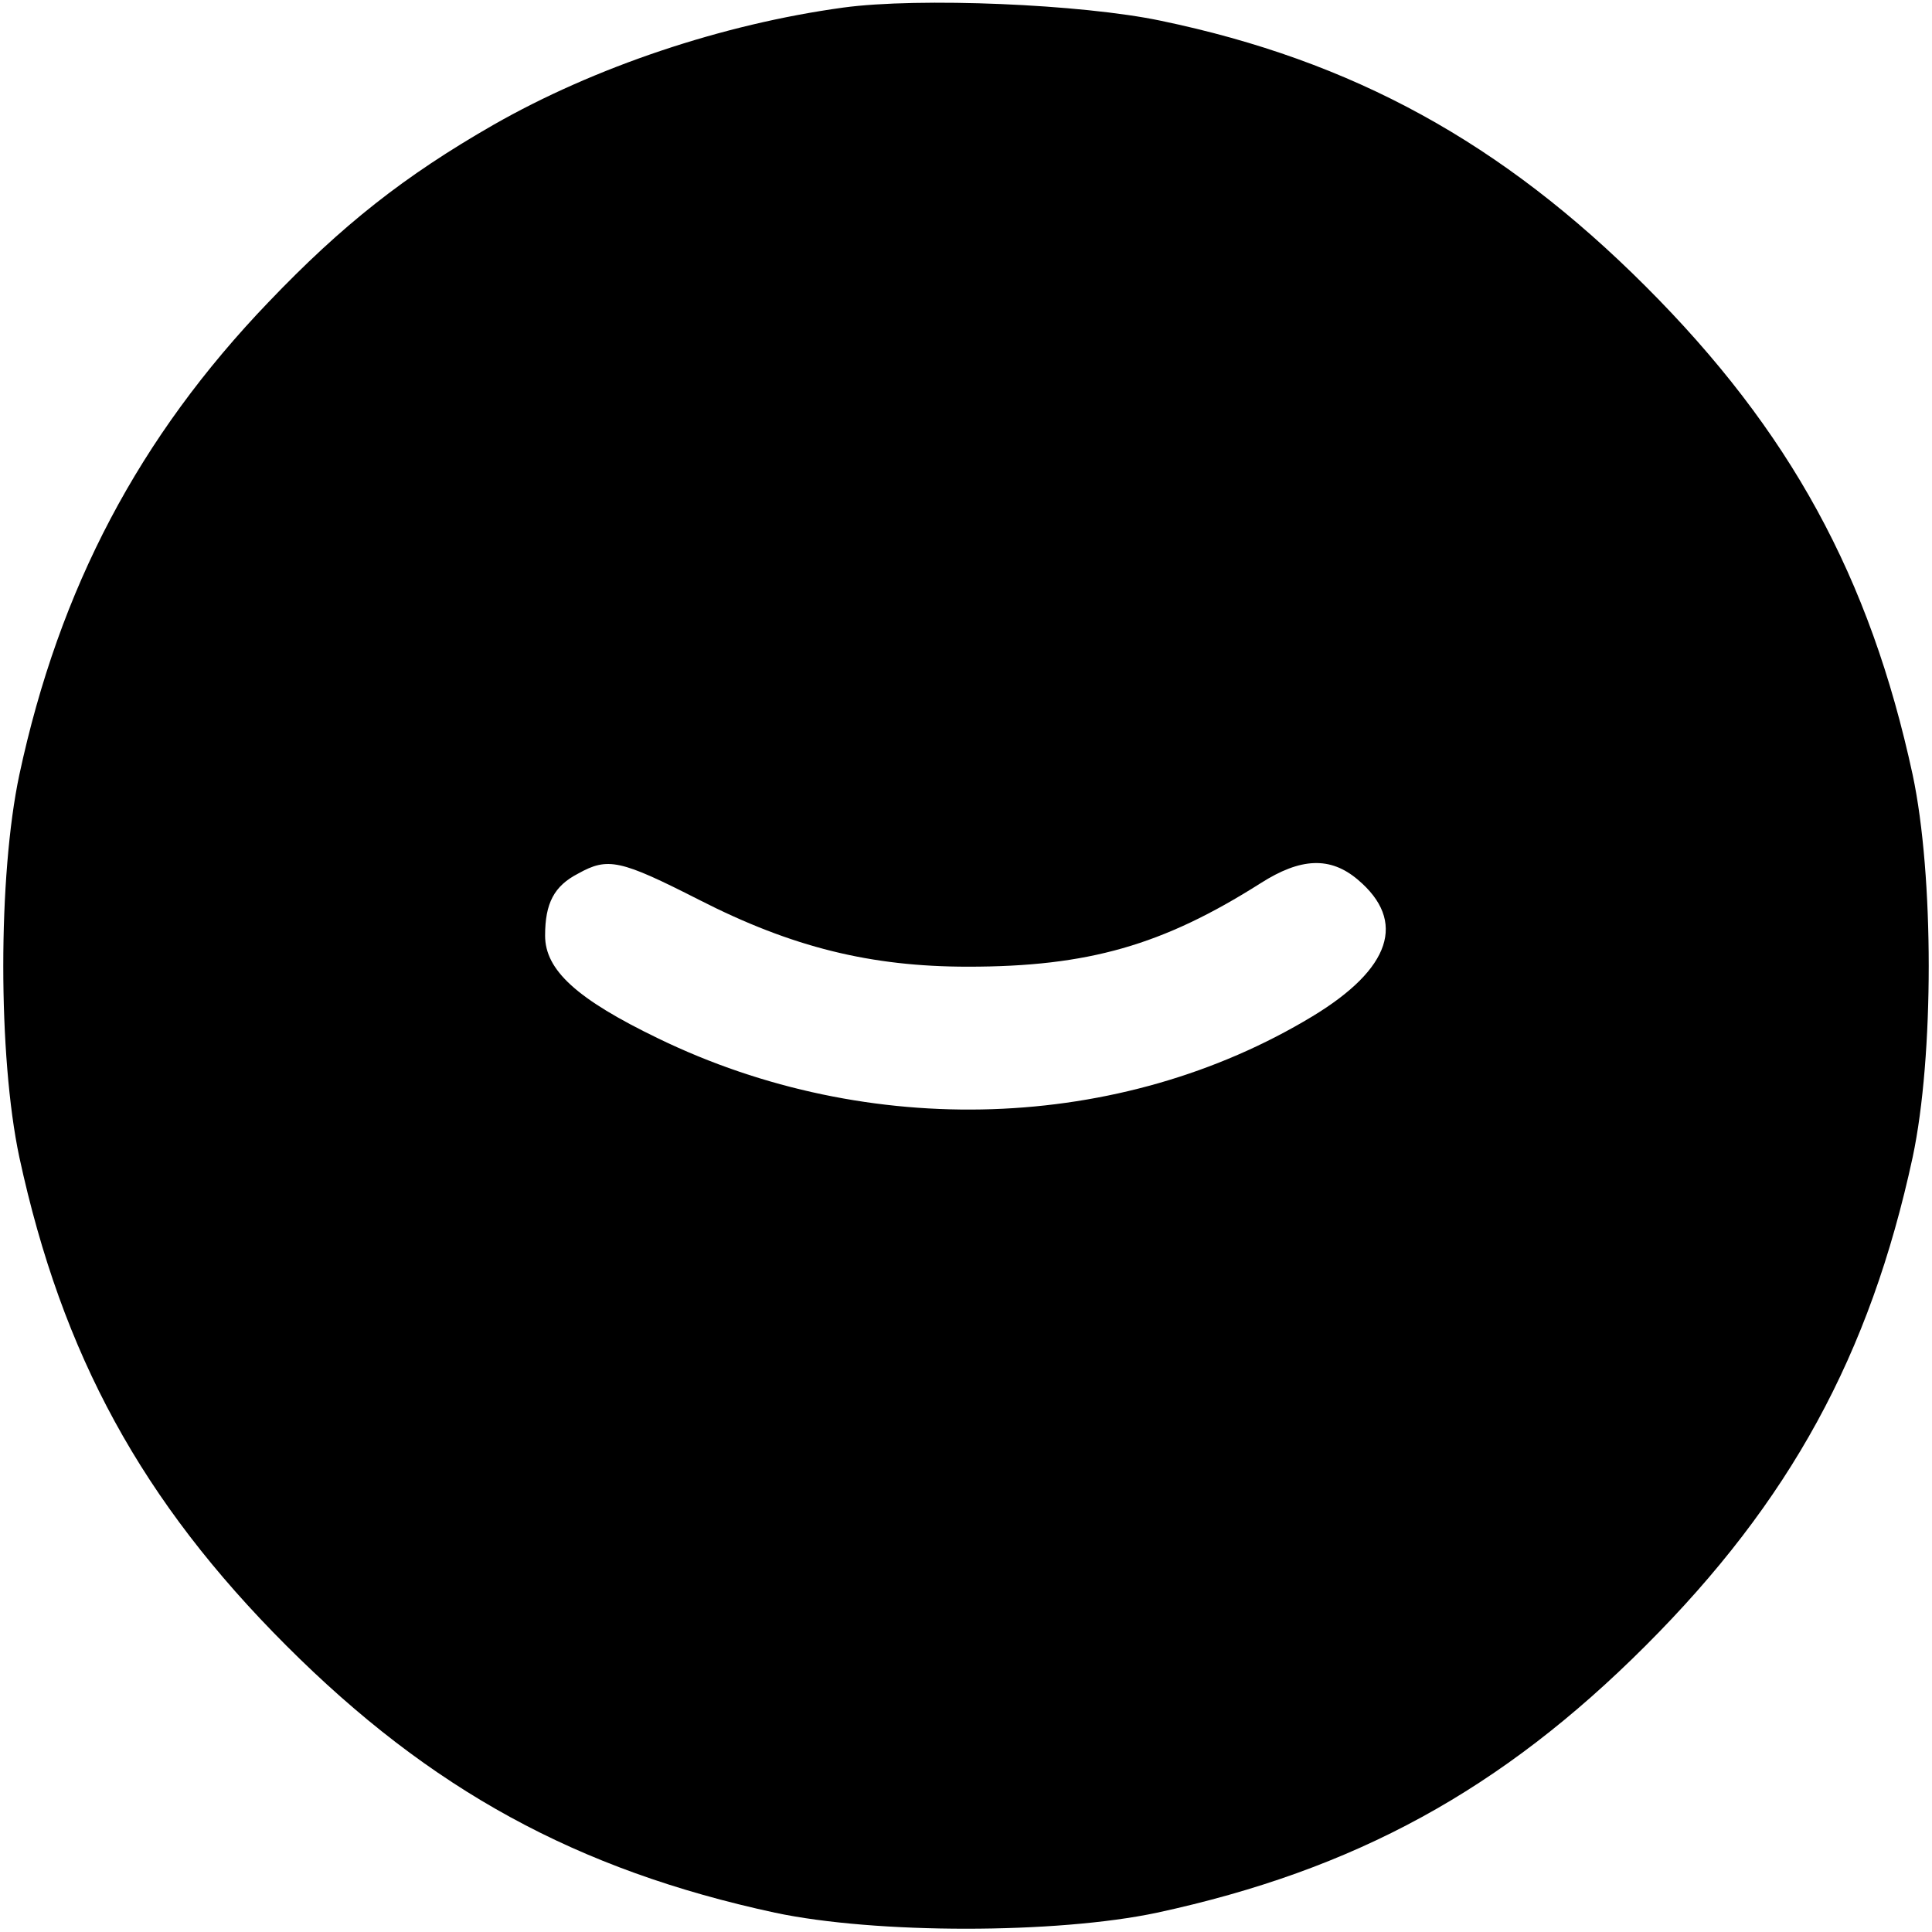
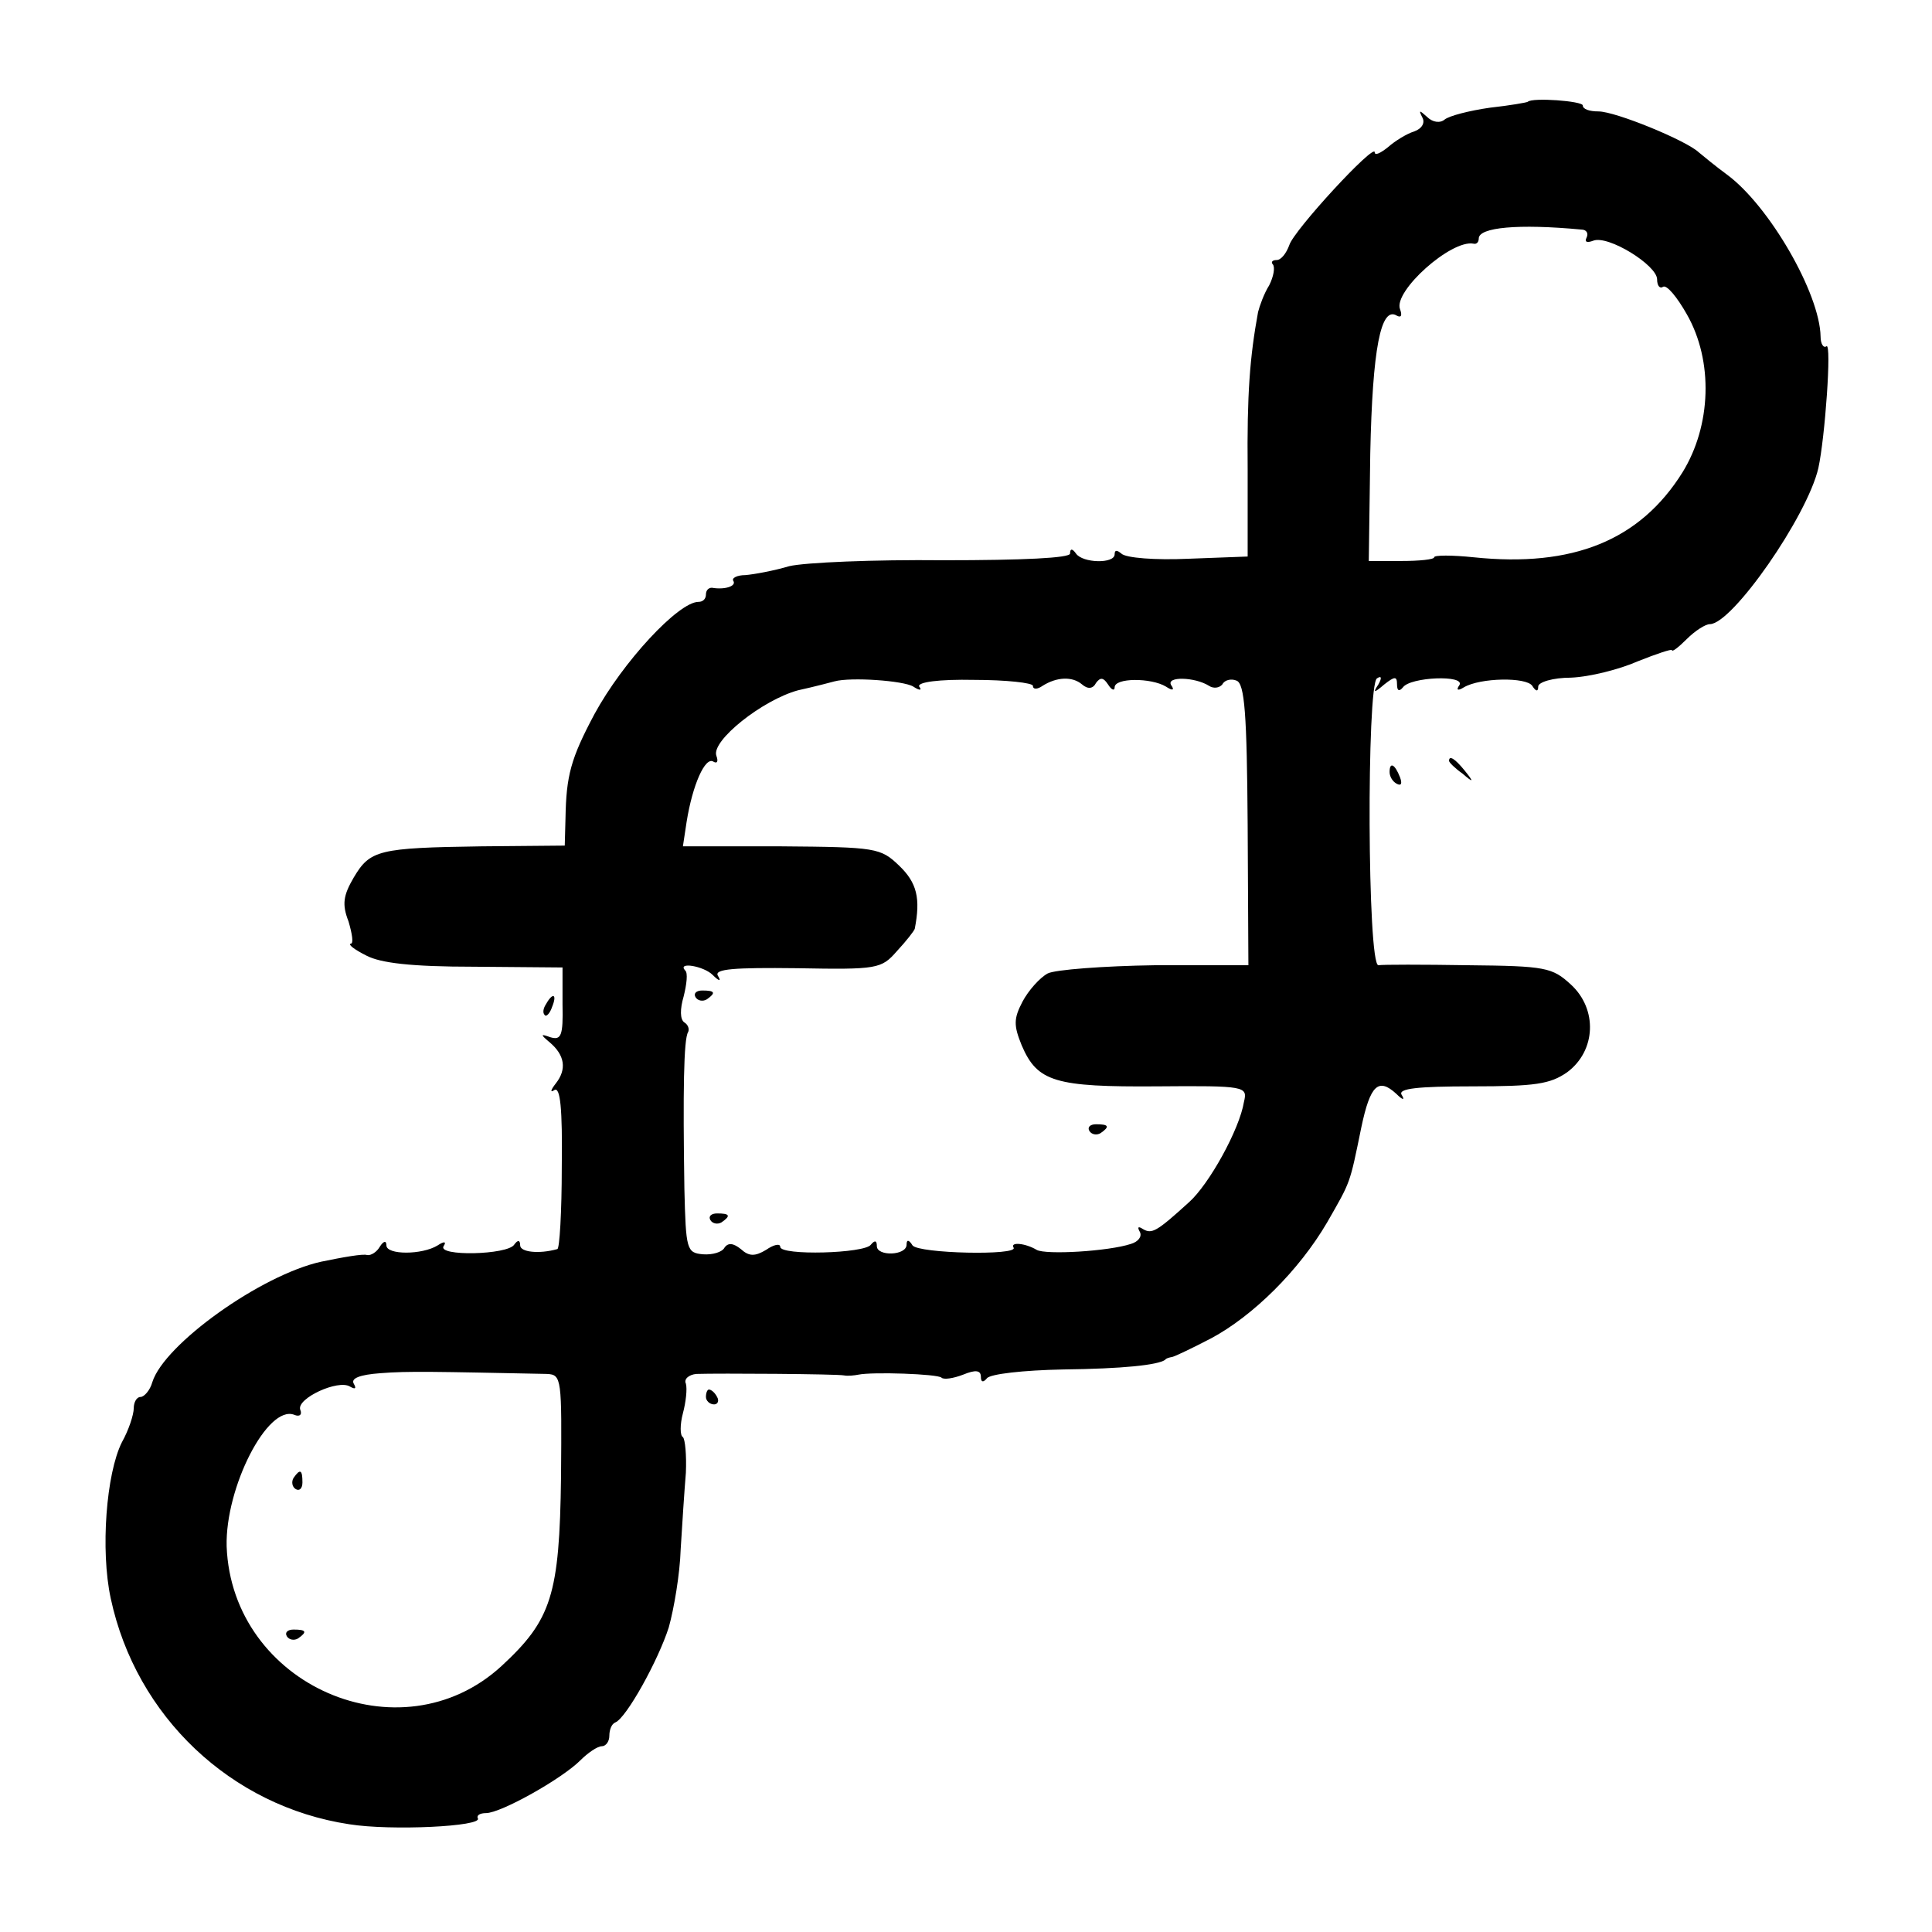
- <svg xmlns="http://www.w3.org/2000/svg" version="1.0" width="280pt" height="280pt" viewBox="0 0 280 280" preserveAspectRatio="xMidYMid meet">
-   <g transform="translate(0,280) scale(0.1,-0.1)" fill="#000000" stroke="none">
-     <path d="M1222 2789 c-175 -24 -360 -86 -507 -170 -129 -74 -219 -145 -326 -257 -187 -195 -303 -414 -361 -685 -31 -146 -31 -408 0 -554 62 -287 178 -499 387 -708 209 -209 421 -325 708 -387 146 -31 408 -31 554 0 287 62 499 178 708 387 209 209 325 421 387 708 31 146 31 408 0 554 -62 287 -178 499 -387 708 -208 208 -424 327 -703 385 -114 24 -350 34 -460 19z m-209 -1293 c135 -69 249 -97 390 -97 174 0 282 31 424 121 58 37 101 39 141 5 71 -60 48 -129 -66 -198 -278 -168 -643 -180 -948 -32 -118 57 -164 99 -164 149 0 47 13 72 48 90 43 24 61 20 175 -38z" />
+ <svg xmlns="http://www.w3.org/2000/svg" version="1.0" width="16pt" height="16pt" viewBox="0 0 16 16" preserveAspectRatio="xMidYMid meet">
+   <g transform="translate(0,16) scale(0.006154,-0.006154)" fill="#000000" stroke="none">
+     <path d="M2056 2463 c-1 -1 -24 -5 -51 -8 -28 -4 -55 -11 -61 -16 -6 -5 -16 -4 -24 4 -10 9 -11 9 -6 -1 4 -7 0 -15 -11 -19 -10 -3 -26 -13 -35 -21 -10 -8 -18 -12 -18 -7 0 13 -109 -105 -115 -125 -4 -11 -11 -20 -17 -20 -6 0 -8 -3 -5 -6 3 -4 1 -16 -5 -28 -7 -11 -13 -28 -15 -36 -11 -60 -15 -110 -14 -212 l0 -117 -80 -3 c-44 -2 -84 1 -90 7 -6 5 -9 5 -9 -1 0 -13 -43 -12 -52 1 -5 7 -8 7 -8 0 0 -6 -63 -9 -170 -9 -94 1 -187 -3 -208 -8 -20 -6 -47 -11 -59 -12 -11 0 -19 -4 -16 -8 4 -7 -12 -12 -29 -9 -5 0 -8 -4 -8 -9 0 -6 -4 -10 -10 -10 -27 0 -102 -81 -140 -151 -32 -60 -38 -83 -39 -140 l-1 -37 -112 -1 c-139 -2 -150 -5 -172 -42 -14 -24 -16 -36 -7 -59 5 -17 7 -30 3 -30 -4 -1 5 -8 21 -16 19 -10 60 -15 145 -15 l119 -1 0 -50 c1 -42 -2 -48 -16 -44 -14 5 -14 4 -1 -7 20 -17 23 -36 8 -55 -7 -9 -8 -13 -2 -9 8 5 11 -25 10 -103 0 -61 -3 -111 -6 -111 -25 -7 -50 -4 -50 5 0 7 -3 8 -8 1 -9 -14 -104 -16 -95 -2 4 6 1 7 -8 1 -21 -13 -69 -13 -69 0 0 7 -4 6 -9 -2 -4 -7 -12 -12 -17 -11 -5 2 -33 -3 -62 -9 -81 -18 -211 -111 -227 -162 -3 -11 -11 -20 -16 -20 -5 0 -9 -7 -9 -15 0 -9 -7 -30 -16 -46 -21 -42 -29 -145 -15 -210 34 -159 162 -280 321 -304 56 -9 180 -3 173 8 -2 4 3 7 11 7 20 0 102 46 127 71 10 10 23 19 29 19 5 0 10 6 10 14 0 8 3 16 8 18 15 6 58 84 72 128 7 25 15 72 16 105 2 33 5 79 7 103 1 24 -1 45 -4 48 -4 2 -4 17 0 32 4 15 6 33 4 40 -3 6 4 12 14 13 30 1 189 0 199 -2 5 -1 14 0 19 1 19 4 107 1 112 -4 3 -3 16 -1 29 4 17 7 24 6 24 -3 0 -7 3 -8 8 -2 4 6 50 11 102 12 82 1 128 6 138 13 1 2 5 3 10 4 4 1 27 12 52 25 56 30 118 91 156 156 32 56 30 50 46 128 12 57 23 67 47 45 9 -9 12 -9 7 -1 -4 8 21 11 95 11 85 0 105 3 128 19 39 29 41 85 5 118 -25 23 -34 25 -138 26 -61 1 -116 1 -121 0 -15 -1 -16 377 -2 386 6 4 7 1 2 -8 -8 -12 -6 -12 8 0 14 11 17 11 17 0 0 -9 3 -10 8 -4 10 14 84 17 76 3 -5 -7 -2 -8 6 -3 22 13 84 14 92 2 5 -8 8 -8 8 -1 0 6 20 12 44 12 25 1 65 11 90 22 25 10 46 17 46 15 0 -3 9 4 20 15 11 11 25 20 31 20 30 0 131 145 146 210 9 41 18 168 11 164 -4 -3 -8 3 -8 13 -1 58 -69 176 -126 218 -15 11 -32 25 -38 30 -17 16 -112 55 -135 55 -12 0 -21 3 -21 8 0 6 -68 11 -74 5z m72 -172 c7 0 10 -5 7 -11 -3 -6 1 -7 9 -4 20 8 86 -33 86 -52 0 -9 4 -13 8 -10 5 3 19 -14 32 -37 36 -63 33 -150 -6 -213 -57 -91 -147 -128 -281 -114 -29 3 -53 3 -53 0 0 -3 -20 -5 -44 -5 l-44 0 2 145 c3 140 14 199 36 185 6 -3 7 1 4 9 -9 24 69 94 99 88 4 -1 7 2 7 7 0 15 53 20 138 12z m-899 -615 c9 -6 12 -5 8 0 -3 6 27 10 74 9 43 0 79 -4 79 -8 0 -5 6 -5 13 0 19 12 40 13 53 2 8 -7 15 -6 19 2 6 8 10 7 16 -2 5 -8 9 -9 9 -4 0 13 49 13 69 1 9 -6 12 -5 7 2 -7 12 32 11 51 -1 6 -4 14 -3 18 2 3 6 12 8 19 5 11 -4 14 -45 15 -194 l1 -189 -126 0 c-69 -1 -134 -6 -144 -11 -11 -6 -26 -23 -34 -38 -12 -23 -12 -32 -1 -59 21 -49 45 -56 182 -55 120 1 122 0 117 -21 -6 -37 -47 -111 -74 -135 -44 -40 -50 -43 -62 -36 -6 4 -8 3 -4 -4 3 -6 -2 -13 -12 -16 -30 -10 -115 -15 -127 -8 -15 9 -36 11 -31 3 7 -11 -128 -8 -136 3 -5 8 -8 8 -8 1 0 -15 -40 -16 -40 -2 0 8 -3 8 -8 2 -8 -12 -122 -15 -122 -3 0 5 -9 3 -19 -4 -15 -9 -23 -9 -34 1 -10 8 -17 9 -22 2 -3 -6 -16 -10 -29 -9 -22 2 -23 6 -25 88 -2 130 -1 202 5 211 2 4 0 10 -5 13 -6 4 -6 18 -1 35 4 16 6 32 2 35 -11 12 25 6 37 -6 9 -9 12 -9 7 -1 -5 9 22 11 106 10 109 -2 114 -1 135 23 13 14 23 27 24 30 8 41 3 62 -21 85 -25 24 -31 25 -159 26 l-132 0 5 33 c8 50 25 88 36 81 5 -3 7 0 4 8 -7 20 62 75 110 88 23 5 45 11 49 12 22 6 93 1 106 -7z m-493 -925 c20 -1 20 -6 19 -138 -2 -160 -13 -193 -80 -255 -136 -125 -363 -26 -370 161 -2 79 55 191 91 177 7 -3 11 0 8 7 -5 15 51 41 67 31 7 -4 9 -3 5 4 -4 7 8 12 36 14 37 3 74 2 224 -1z" />
+     <path d="M936 1258 c3 -5 10 -6 15 -3 13 9 11 12 -6 12 -8 0 -12 -4 -9 -9z" />
+     <path d="M1466 1078 c3 -5 10 -6 15 -3 13 9 11 12 -6 12 -8 0 -12 -4 -9 -9z" />
+     <path d="M956 958 c3 -5 10 -6 15 -3 13 9 11 12 -6 12 -8 0 -12 -4 -9 -9z" />
+     <path d="M395 611 c-3 -5 -2 -12 3 -15 5 -3 9 1 9 9 0 17 -3 19 -12 6z" />
+     <path d="M386 398 c3 -5 10 -6 15 -3 13 9 11 12 -6 12 -8 0 -12 -4 -9 -9z" />
+     <path d="M1950 1576 c0 -2 8 -10 18 -17 15 -13 16 -12 3 4 -13 16 -21 21 -21 13z" />
+     <path d="M1870 1561 c0 -6 4 -13 10 -16 6 -3 7 1 4 9 -7 18 -14 21 -14 7z" />
+     <path d="M735 1249 c-4 -6 -5 -12 -2 -15 2 -3 7 2 10 11 7 17 1 20 -8 4z" />
+     <path d="M950 720 c0 -5 5 -10 11 -10 5 0 7 5 4 10 -3 6 -8 10 -11 10 -2 0 -4 -4 -4 -10z" />
  </g>
</svg>
